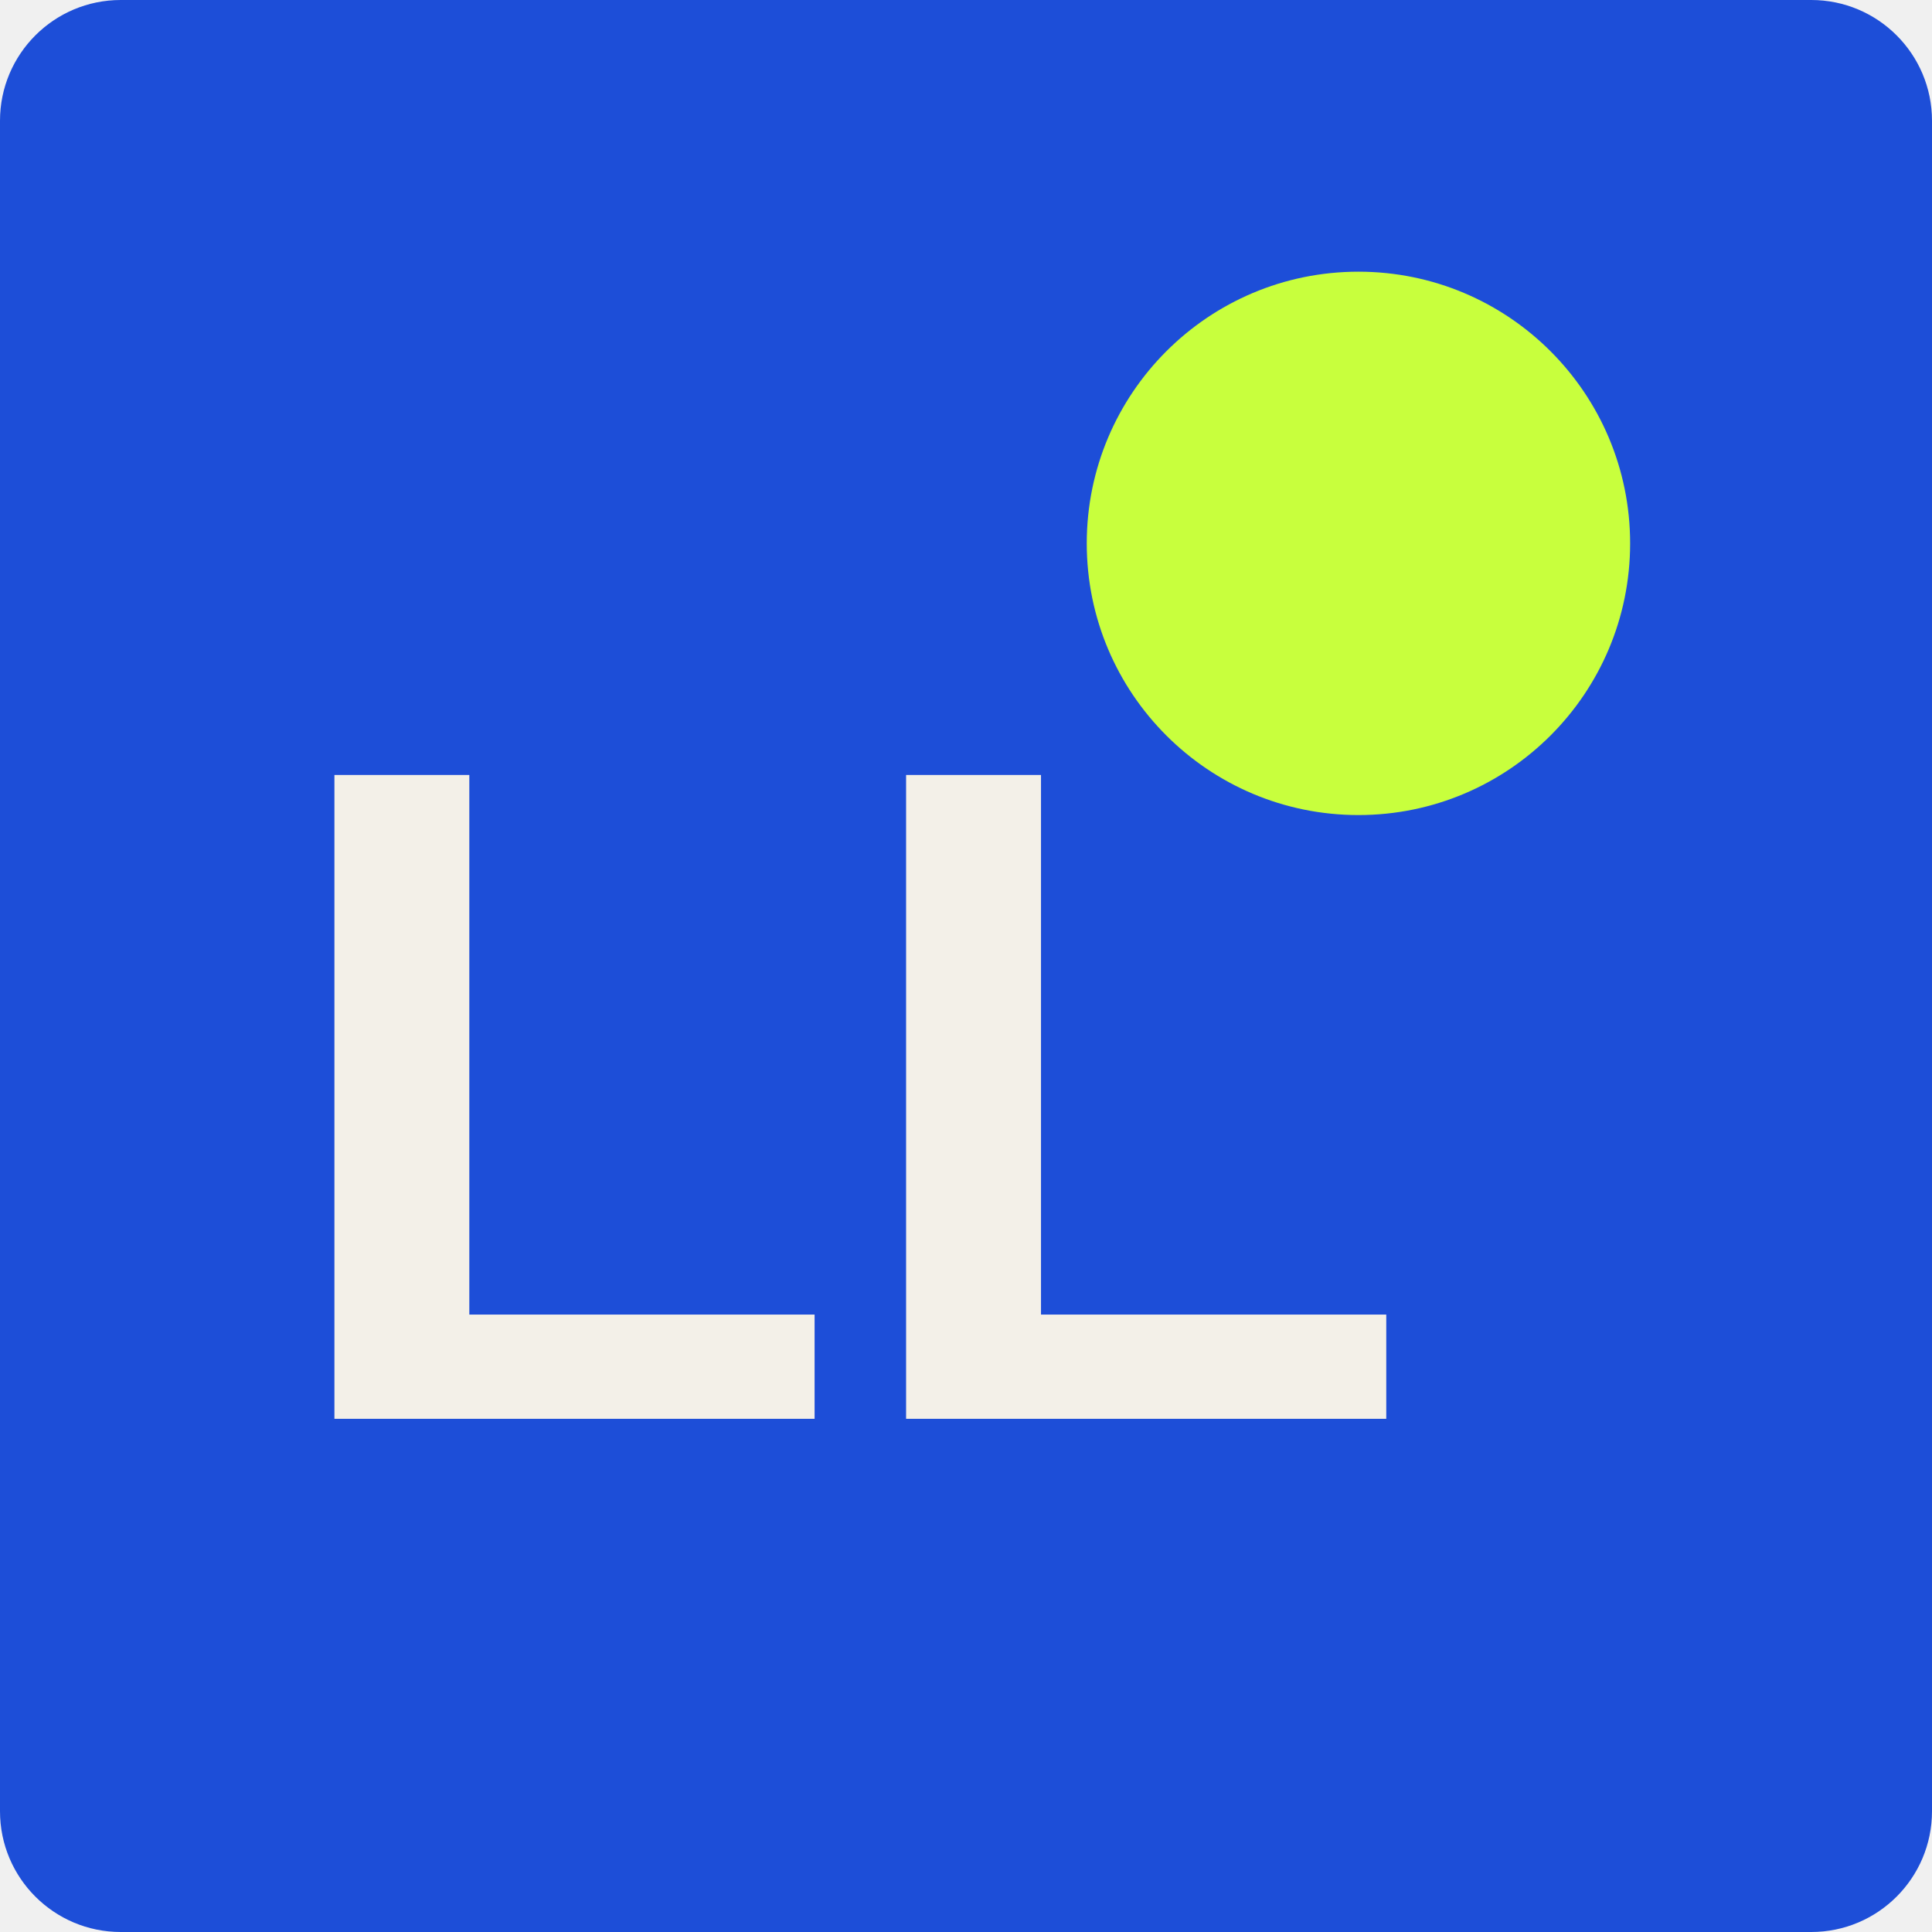
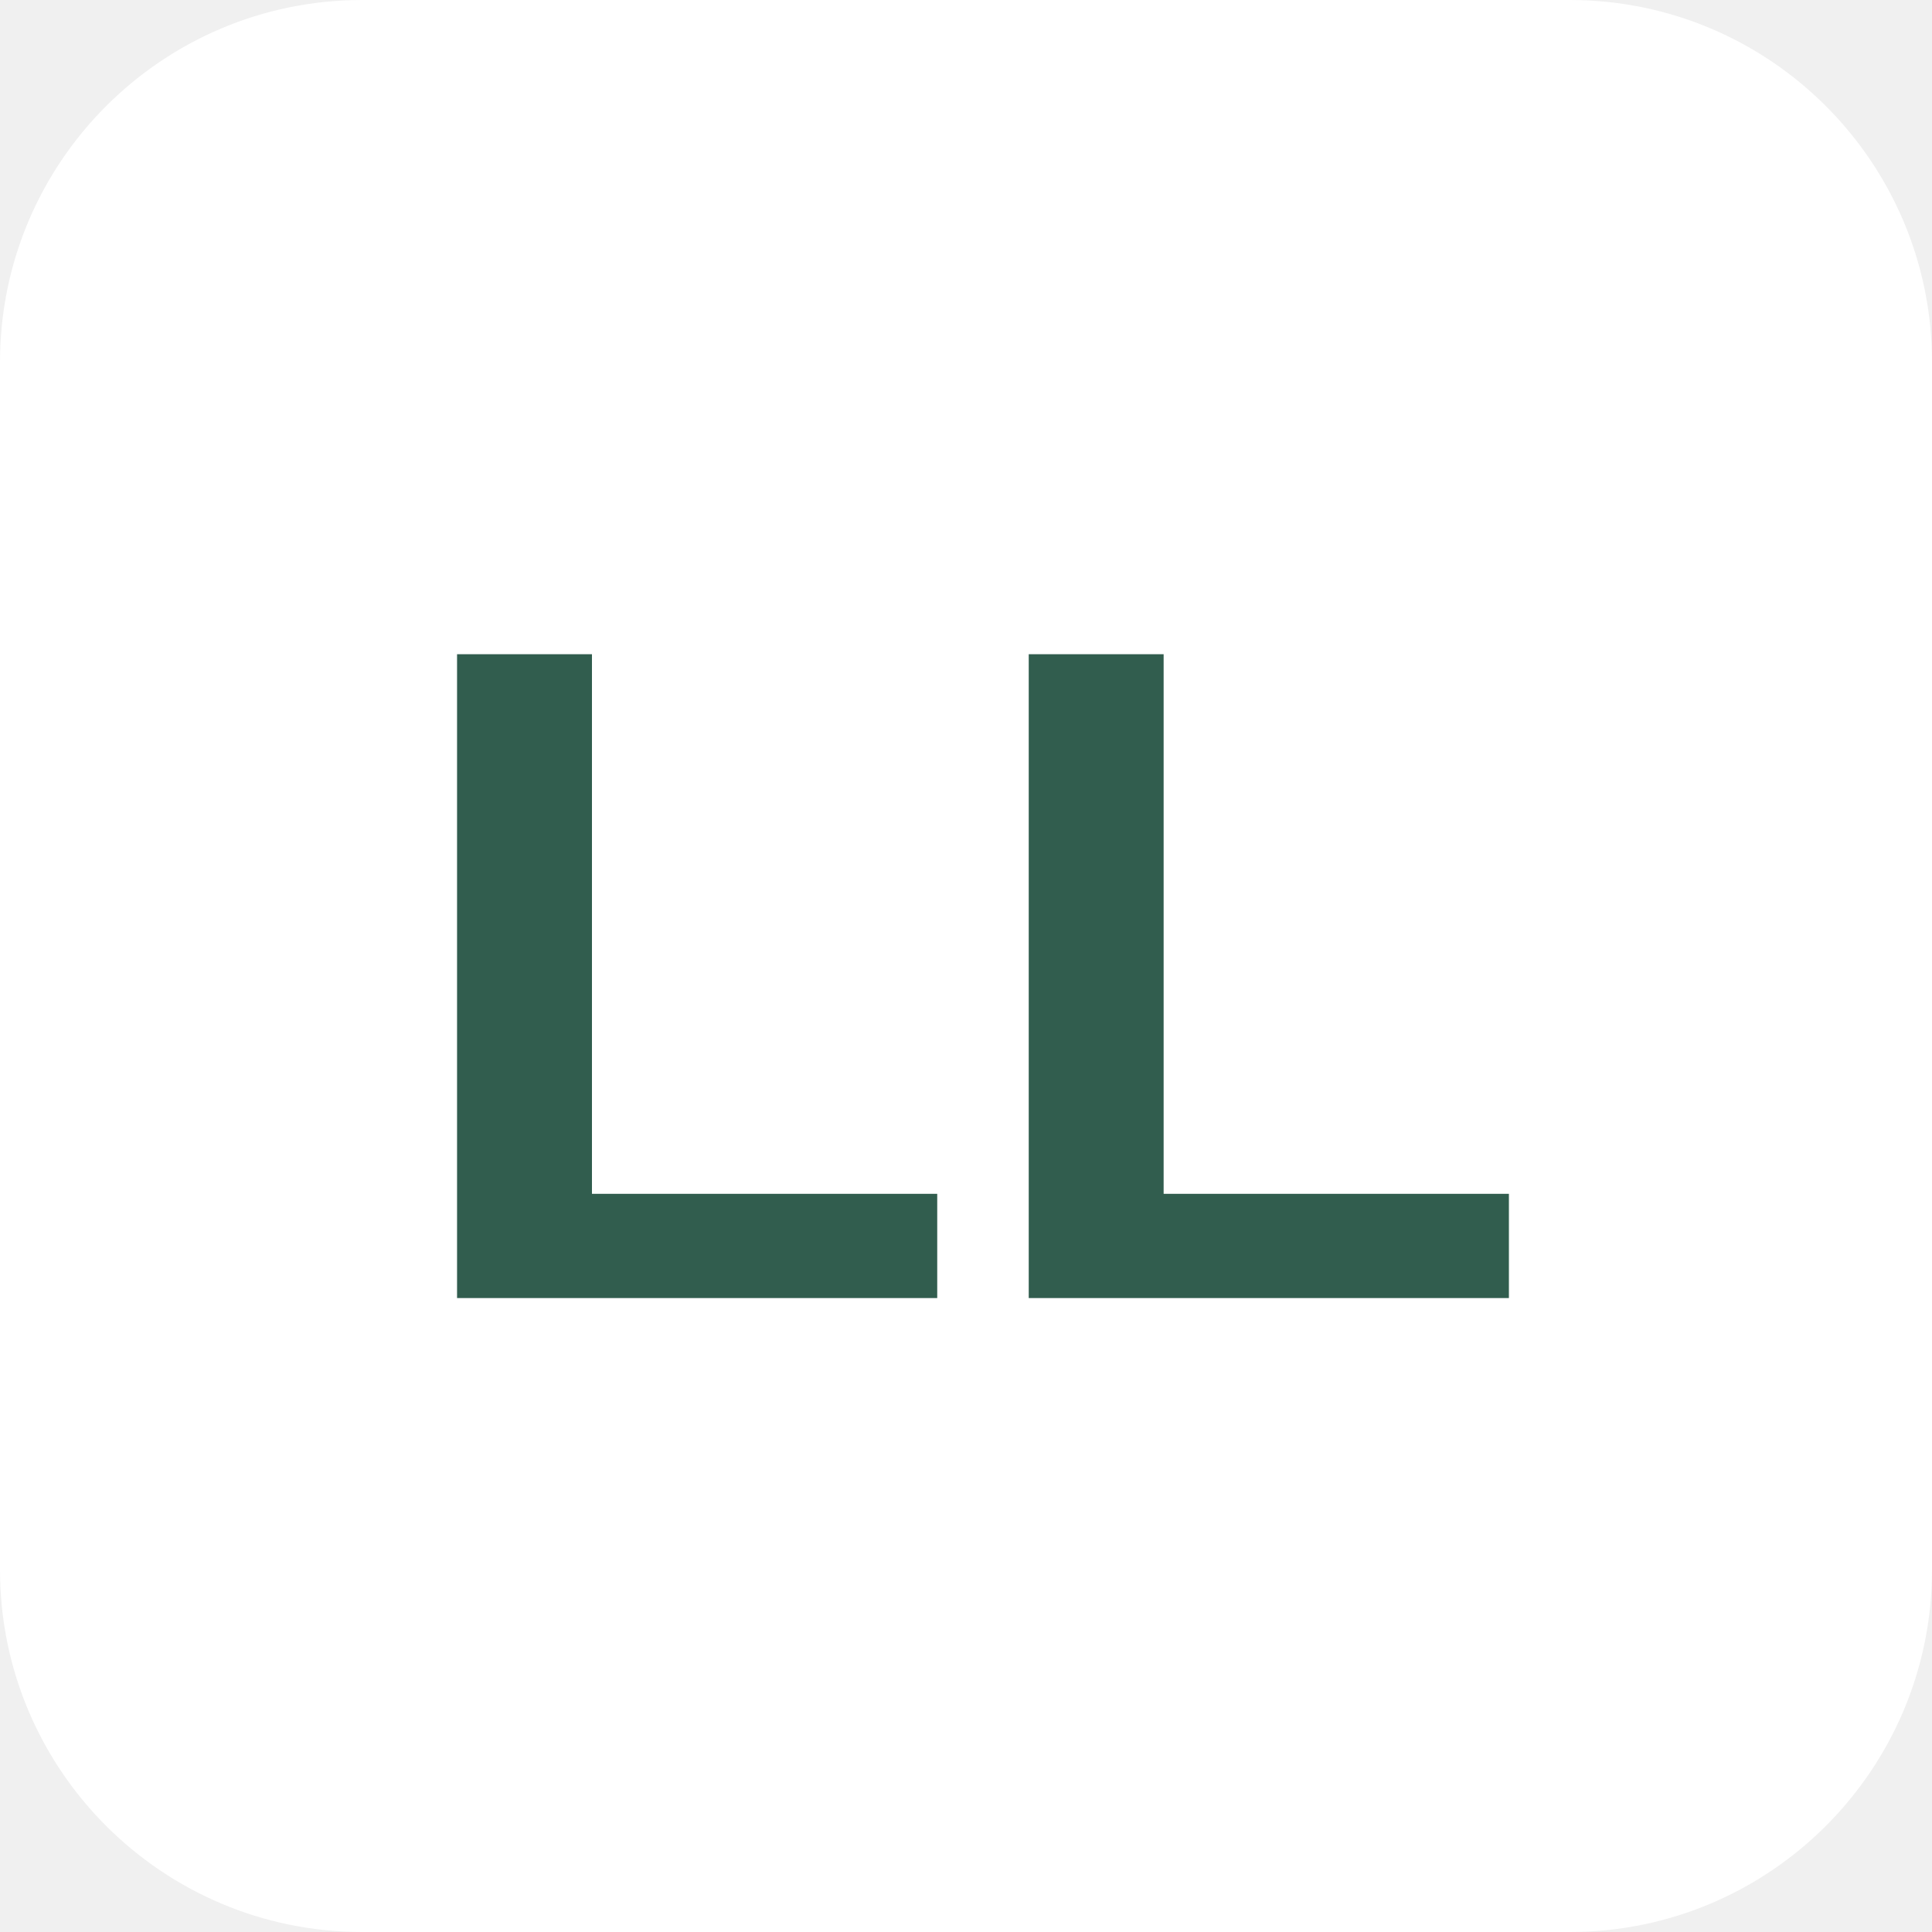
<svg xmlns="http://www.w3.org/2000/svg" viewBox="0 0 64 64">
-   <rect width="64" height="64" rx="4" fill="#1d4ed8" />
-   <circle cx="45" cy="18" r="9" fill="#c8ff3d" />
-   <text x="9" y="47" fill="#f3f0e8" font-family="Arial, sans-serif" font-size="31" font-weight="700">LL</text>
+   <rect width="64" height="64" rx="12" fill="#fff" />
+   <text x="32" y="43" text-anchor="middle" fill="#315d4e" font-family="Arial,sans-serif" font-size="31" font-weight="600">LL</text>
</svg>
